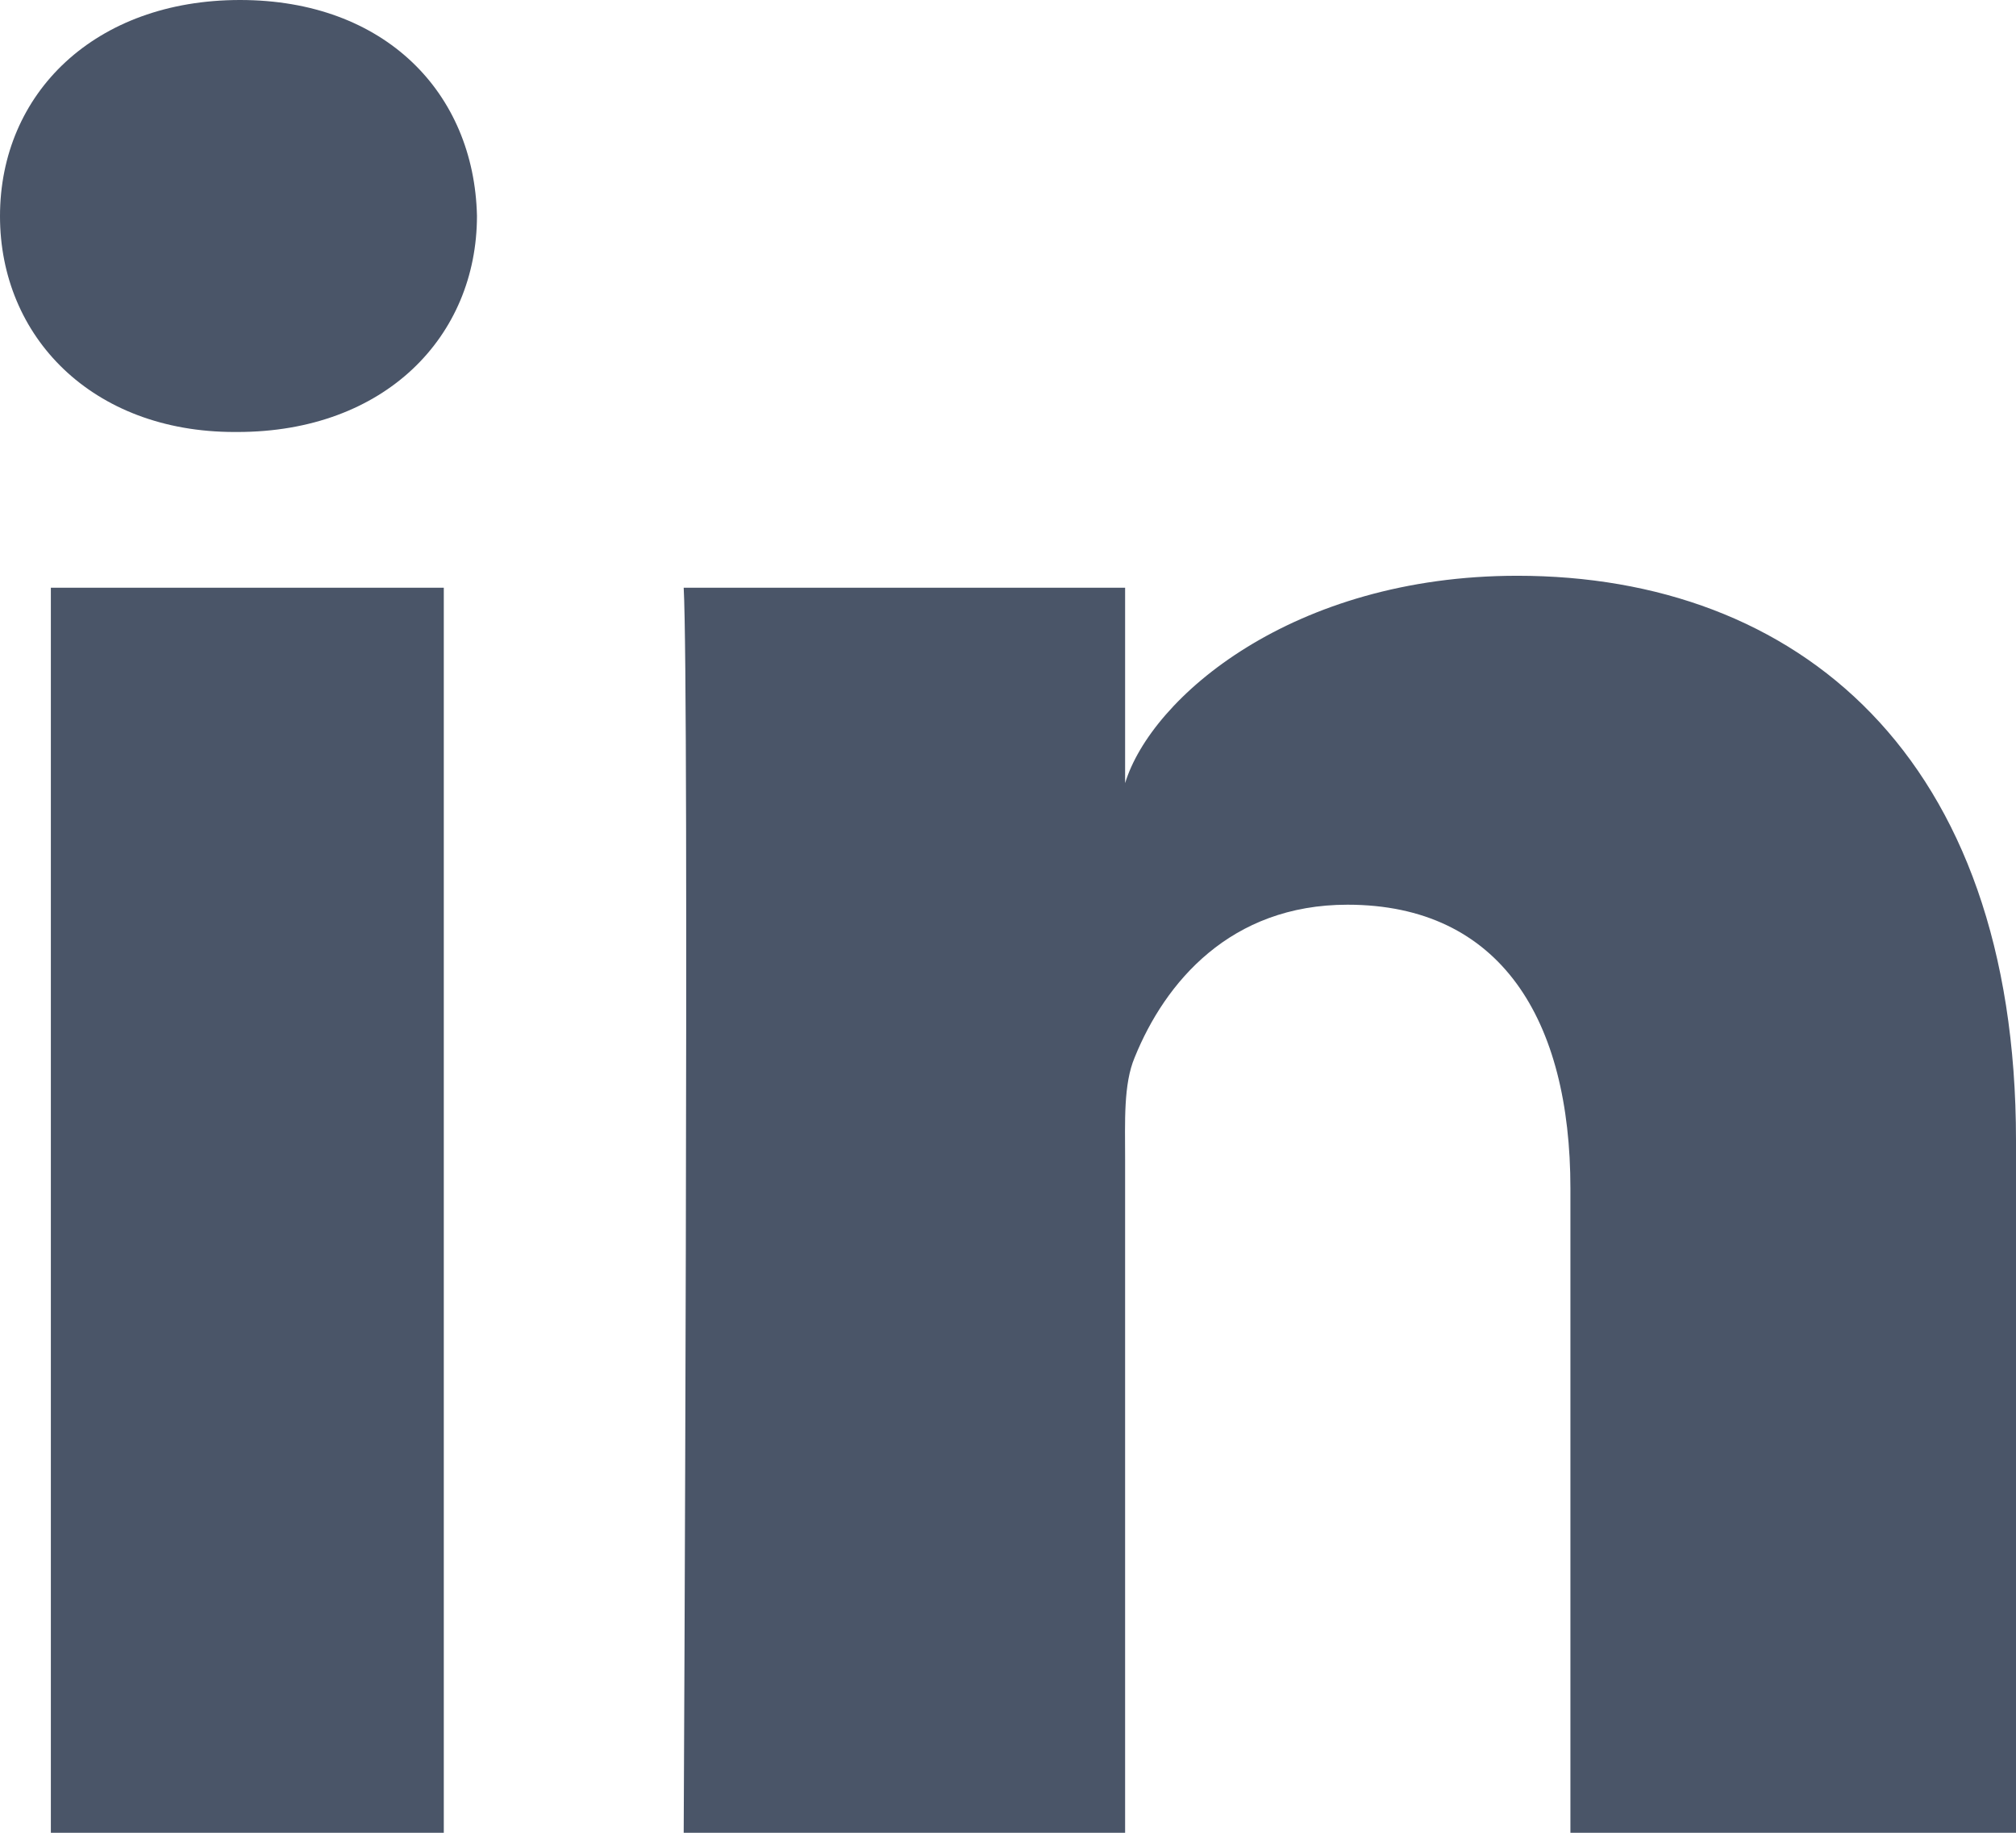
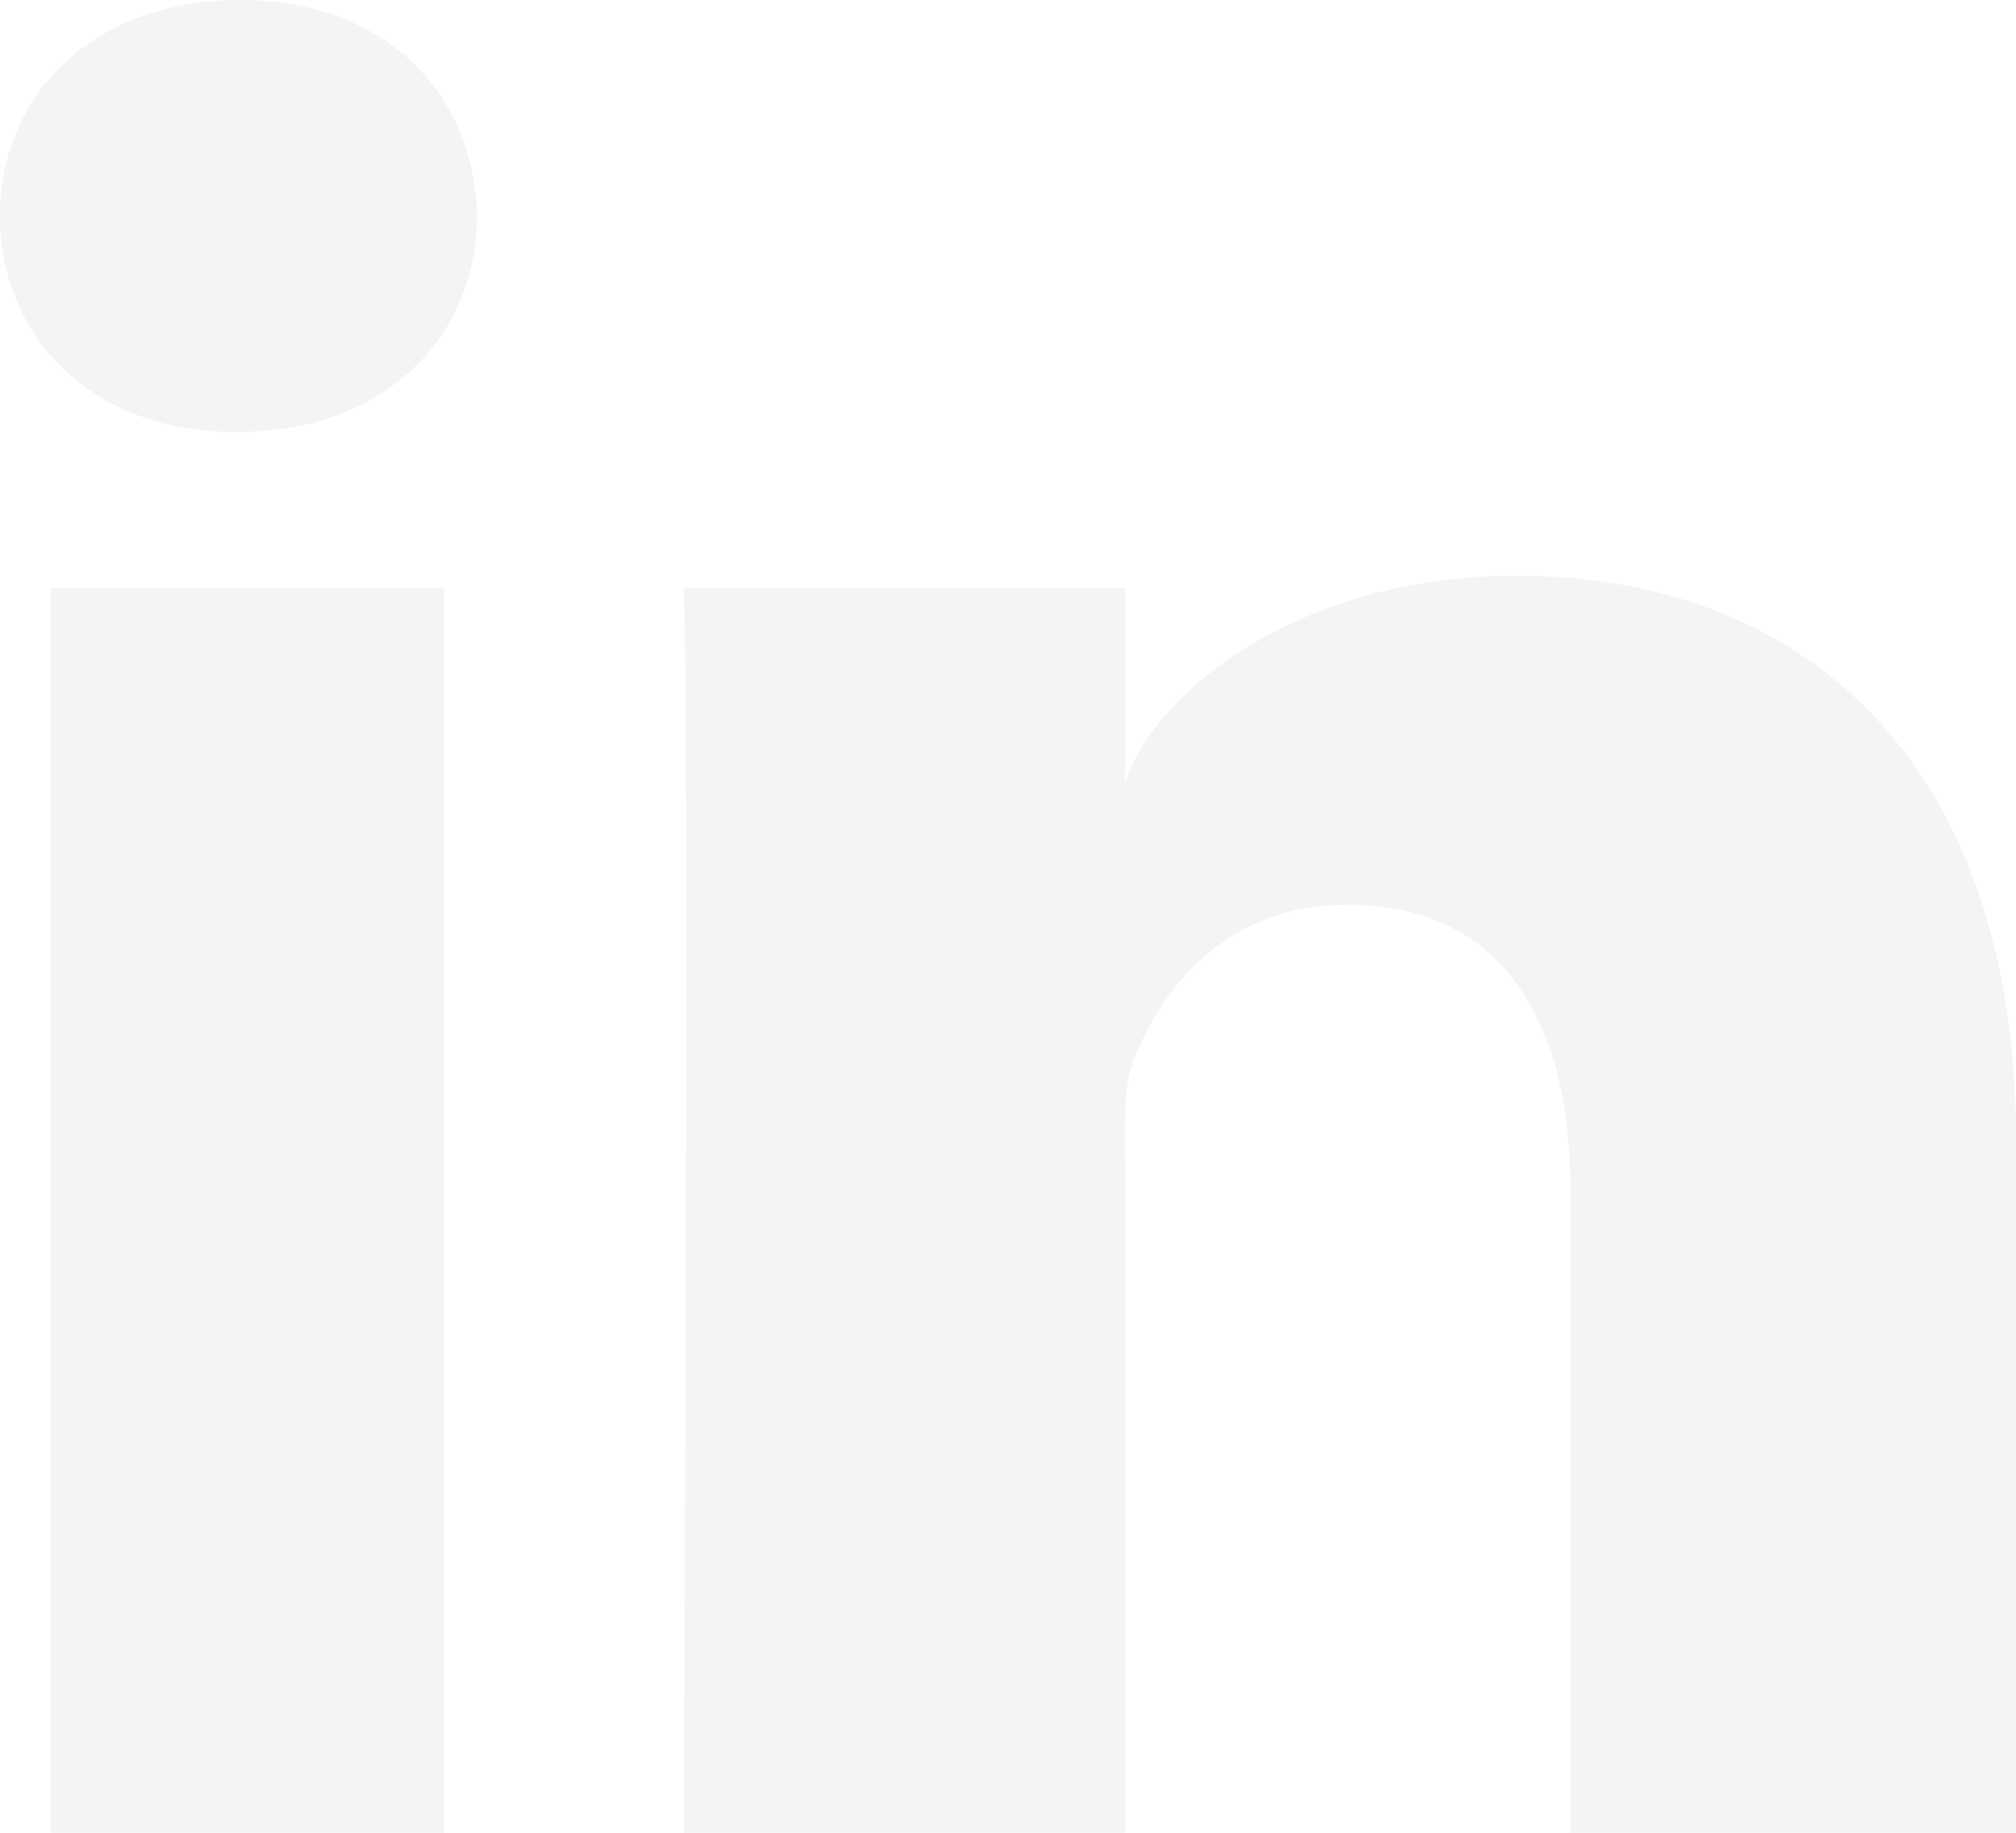
<svg xmlns="http://www.w3.org/2000/svg" viewBox="0 0 44 40" version="1.1">
  <g id="Icons" stroke="none" stroke-width="1" fill="#4A5568" fill-rule="evenodd">
-     <g id="Black" transform="translate(-702, -265)" fill="#4A5568">
+     <g id="Black" transform="translate(-702, -265)" fill="#F3F4F6">
      <path d="M746 305h-9.725v-14.062c0-3.68-1.52-6.193-4.866-6.193-2.558 0-3.981 1.696-4.643 3.33-.249.586-.21 1.403-.21 2.22V305h-9.634s.124-24.909 0-27.173h9.634v4.265c.57-1.865 3.648-4.526 8.56-4.526 6.095 0 10.884 3.908 10.884 12.325V305zm-38.82-30.572h-.063c-3.104 0-5.117-2.077-5.117-4.71 0-2.684 2.072-4.718 5.239-4.718 3.164 0 5.11 2.029 5.171 4.71 0 2.633-2.007 4.718-5.23 4.718zm-4.07 3.399h8.576V305h-8.576v-27.173z" id="LinkedIn" />
    </g>
  </g>
</svg>
